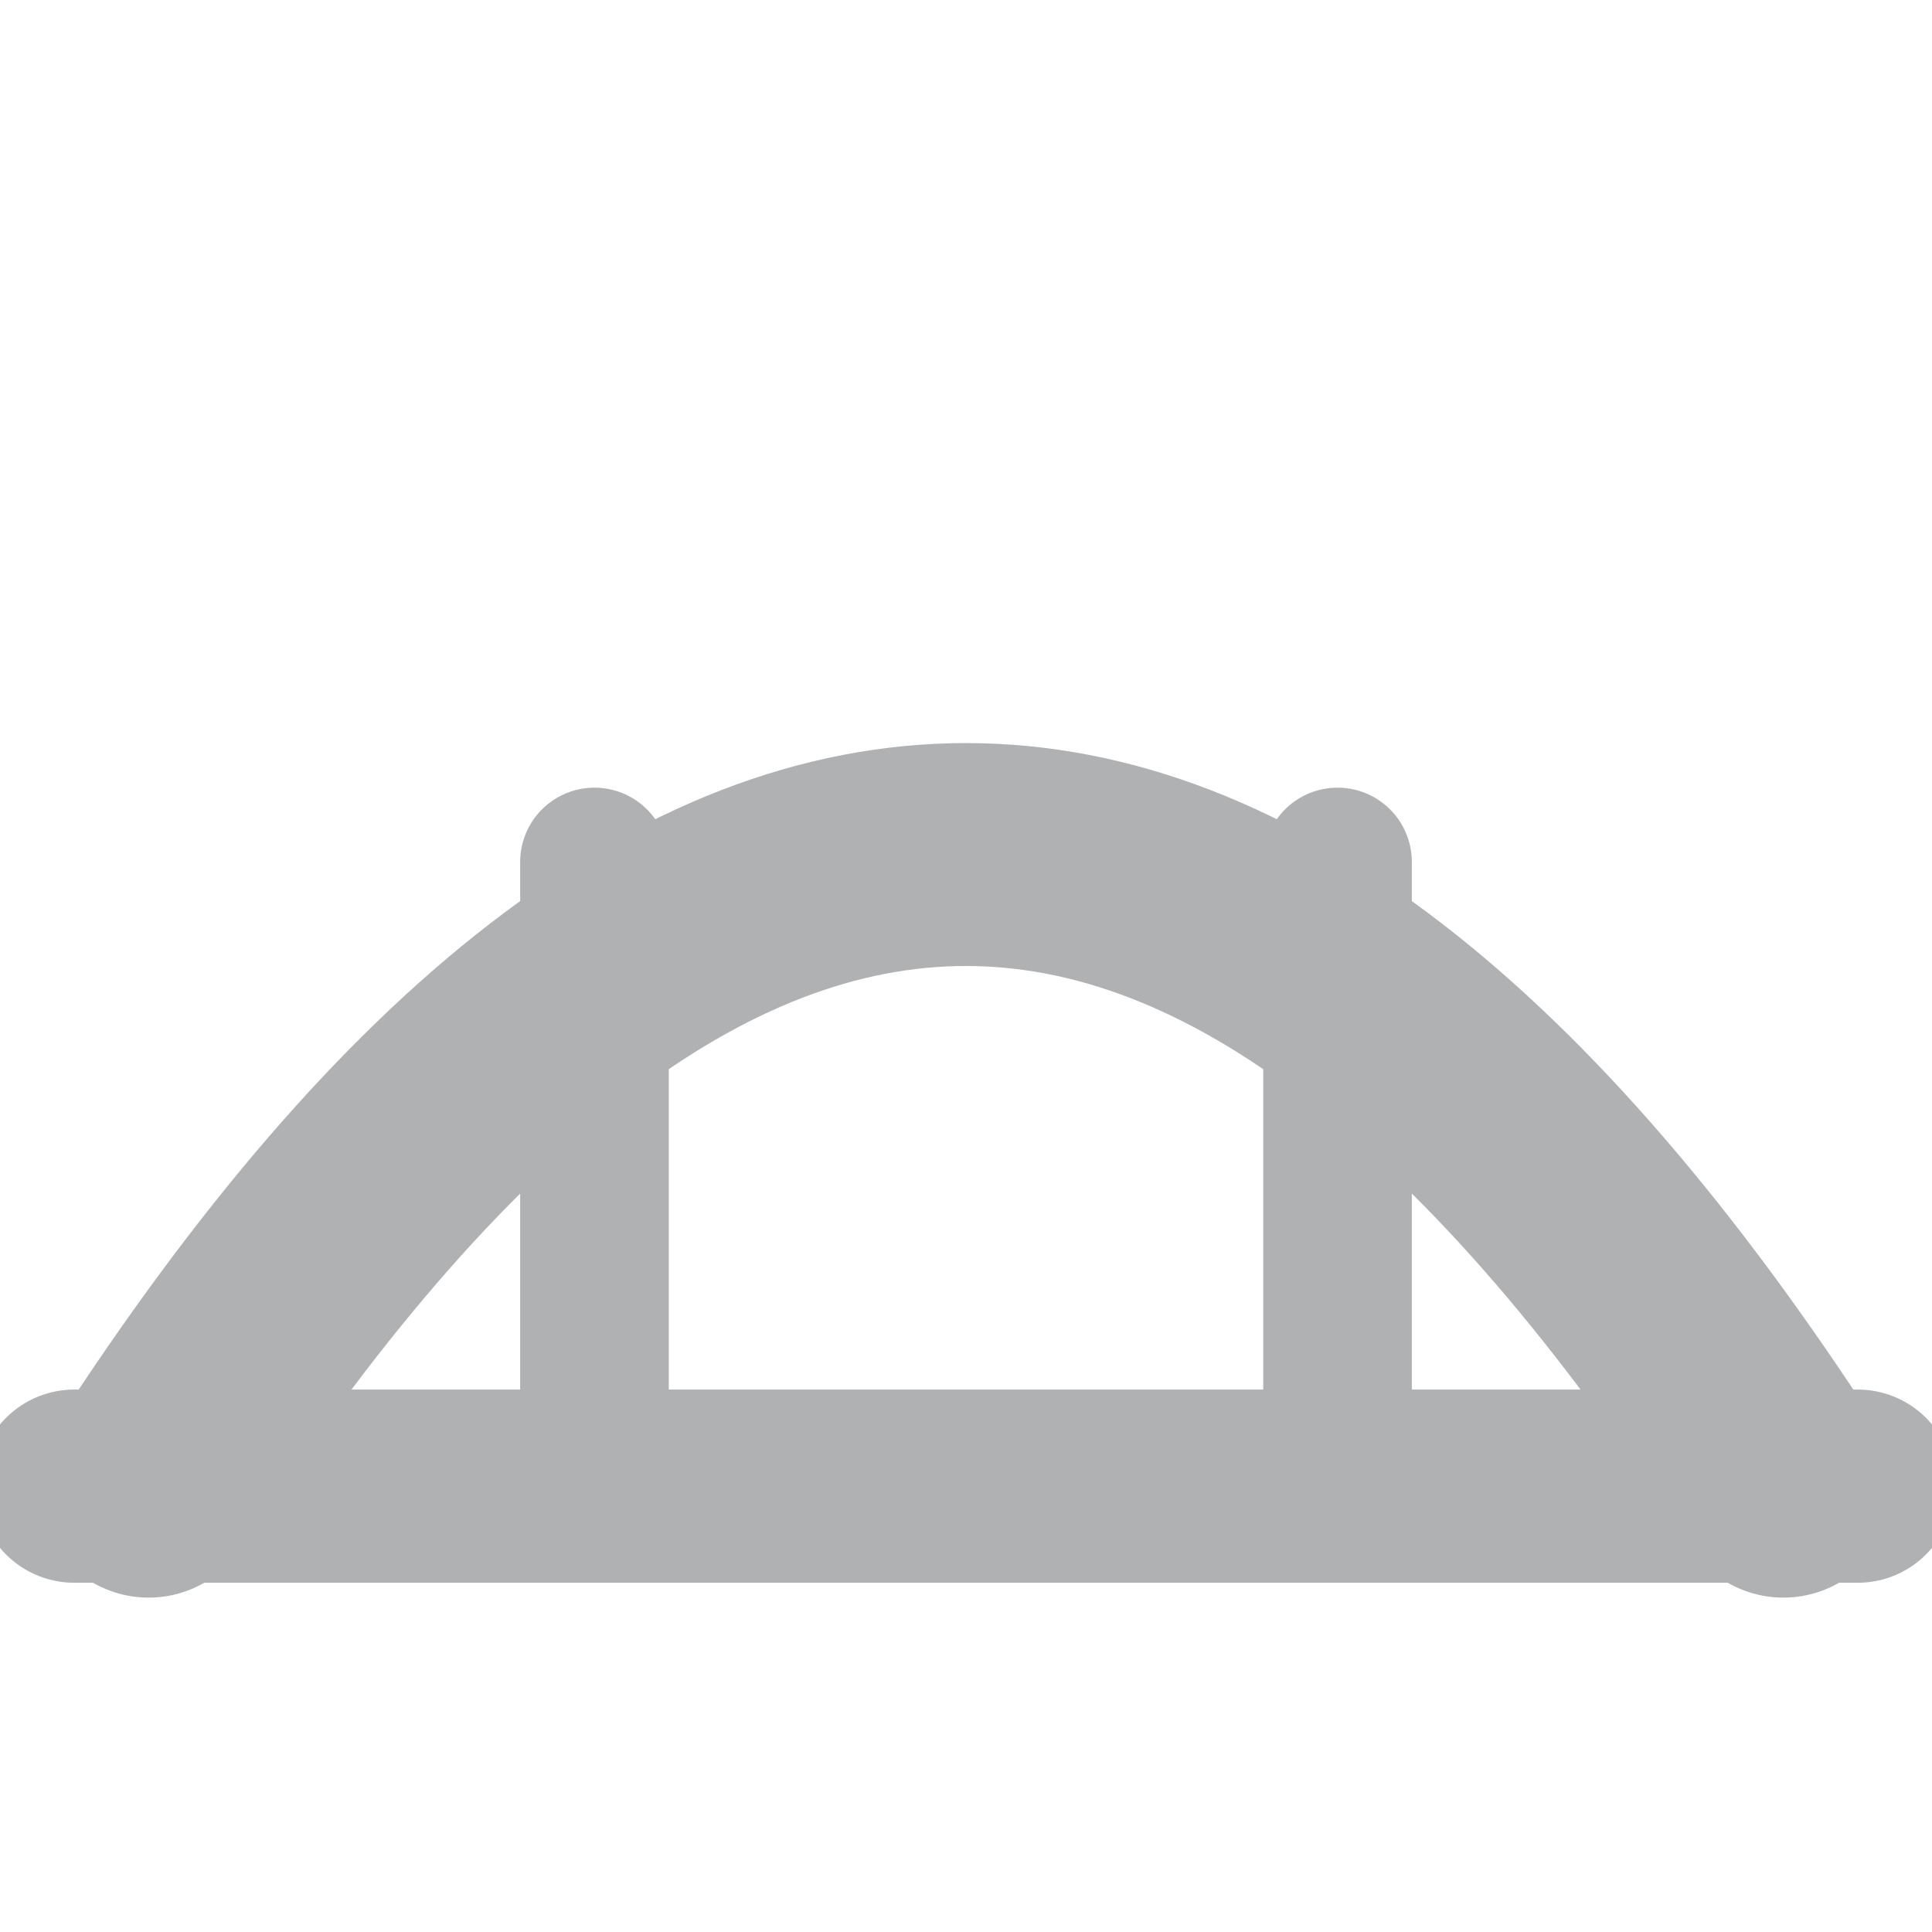
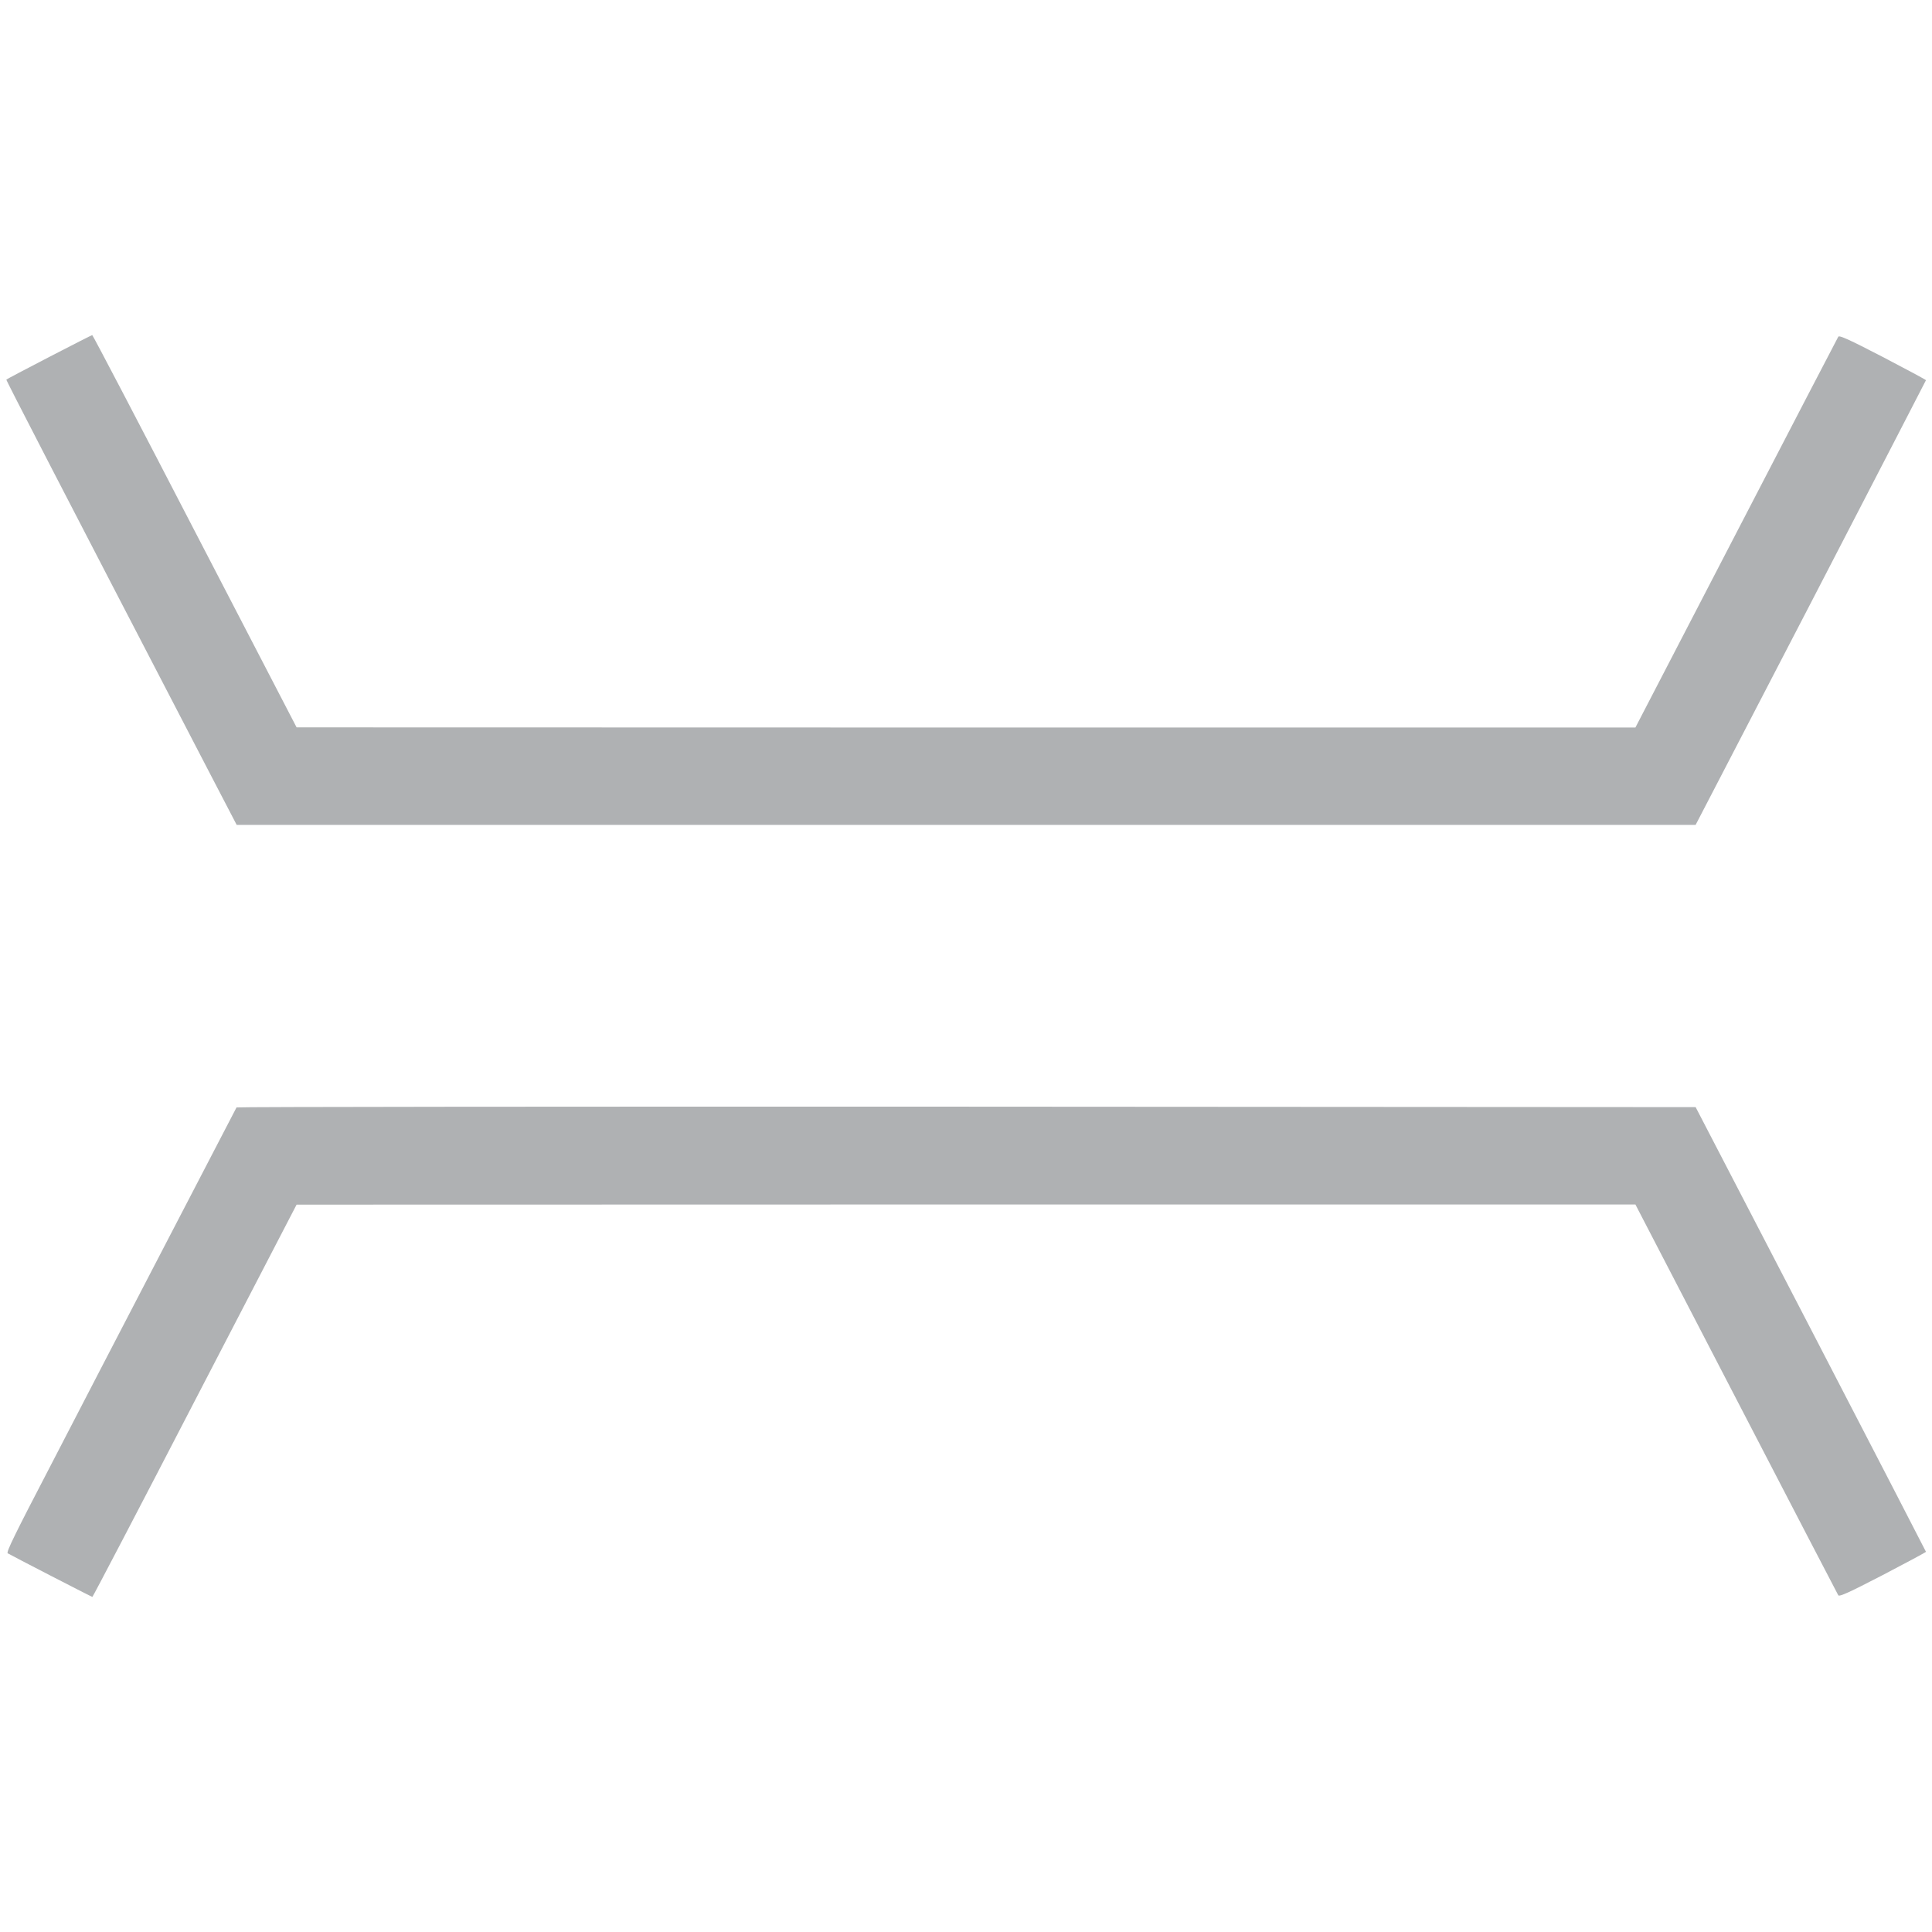
- <svg xmlns="http://www.w3.org/2000/svg" width="13" height="13" viewBox="0 0 13 13">
-   <path d="M1 10 Q6.5 1.5 12 10" fill="none" stroke="#AFB1B3" stroke-width="1.5" stroke-linecap="round" />
-   <line x1="0.5" y1="10" x2="12.5" y2="10" stroke="#AFB1B3" stroke-width="1.3" stroke-linecap="round" />
-   <line x1="4" y1="5.8" x2="4" y2="10" stroke="#AFB1B3" stroke-width="1" stroke-linecap="round" />
-   <line x1="9" y1="5.8" x2="9" y2="10" stroke="#AFB1B3" stroke-width="1" stroke-linecap="round" />
+ <svg xmlns="http://www.w3.org/2000/svg" width="13" height="13" viewBox="0 0 1280 872">
+   <g transform="translate(0,872) scale(0.1,-0.1)" fill="#AFB1B3" stroke="none">
+     <path d="M326 8395 c-154 -80 -282 -147 -284 -150 -3 -3 334 -656 1336 -2585 l190 -365 4833 0 4833 0 763 1470 c419 809 762 1473 763 1476 0 3 -129 72 -286 154 -226 117 -288 145 -295 134 -5 -8 -309 -593 -676 -1301 l-668 -1288 -4435 0 -4435 1 -674 1299 c-370 715 -676 1300 -680 1300 -3 0 -132 -66 -285 -145z" />
+     <path d="M1567 3423 c-3 -5 -217 -417 -477 -918 -260 -500 -603 -1161 -762 -1469 -227 -436 -288 -560 -277 -567 25 -15 556 -289 561 -289 3 0 309 585 679 1300 l674 1299 4435 1 4435 0 668 -1288 c367 -708 671 -1293 676 -1301 7 -11 69 17 295 134 157 82 286 151 286 154 -1 3 -344 668 -763 1476 l-763 1470 -4831 3 c-2658 1 -4834 -1 -4836 -5z" />
+   </g>
</svg>
